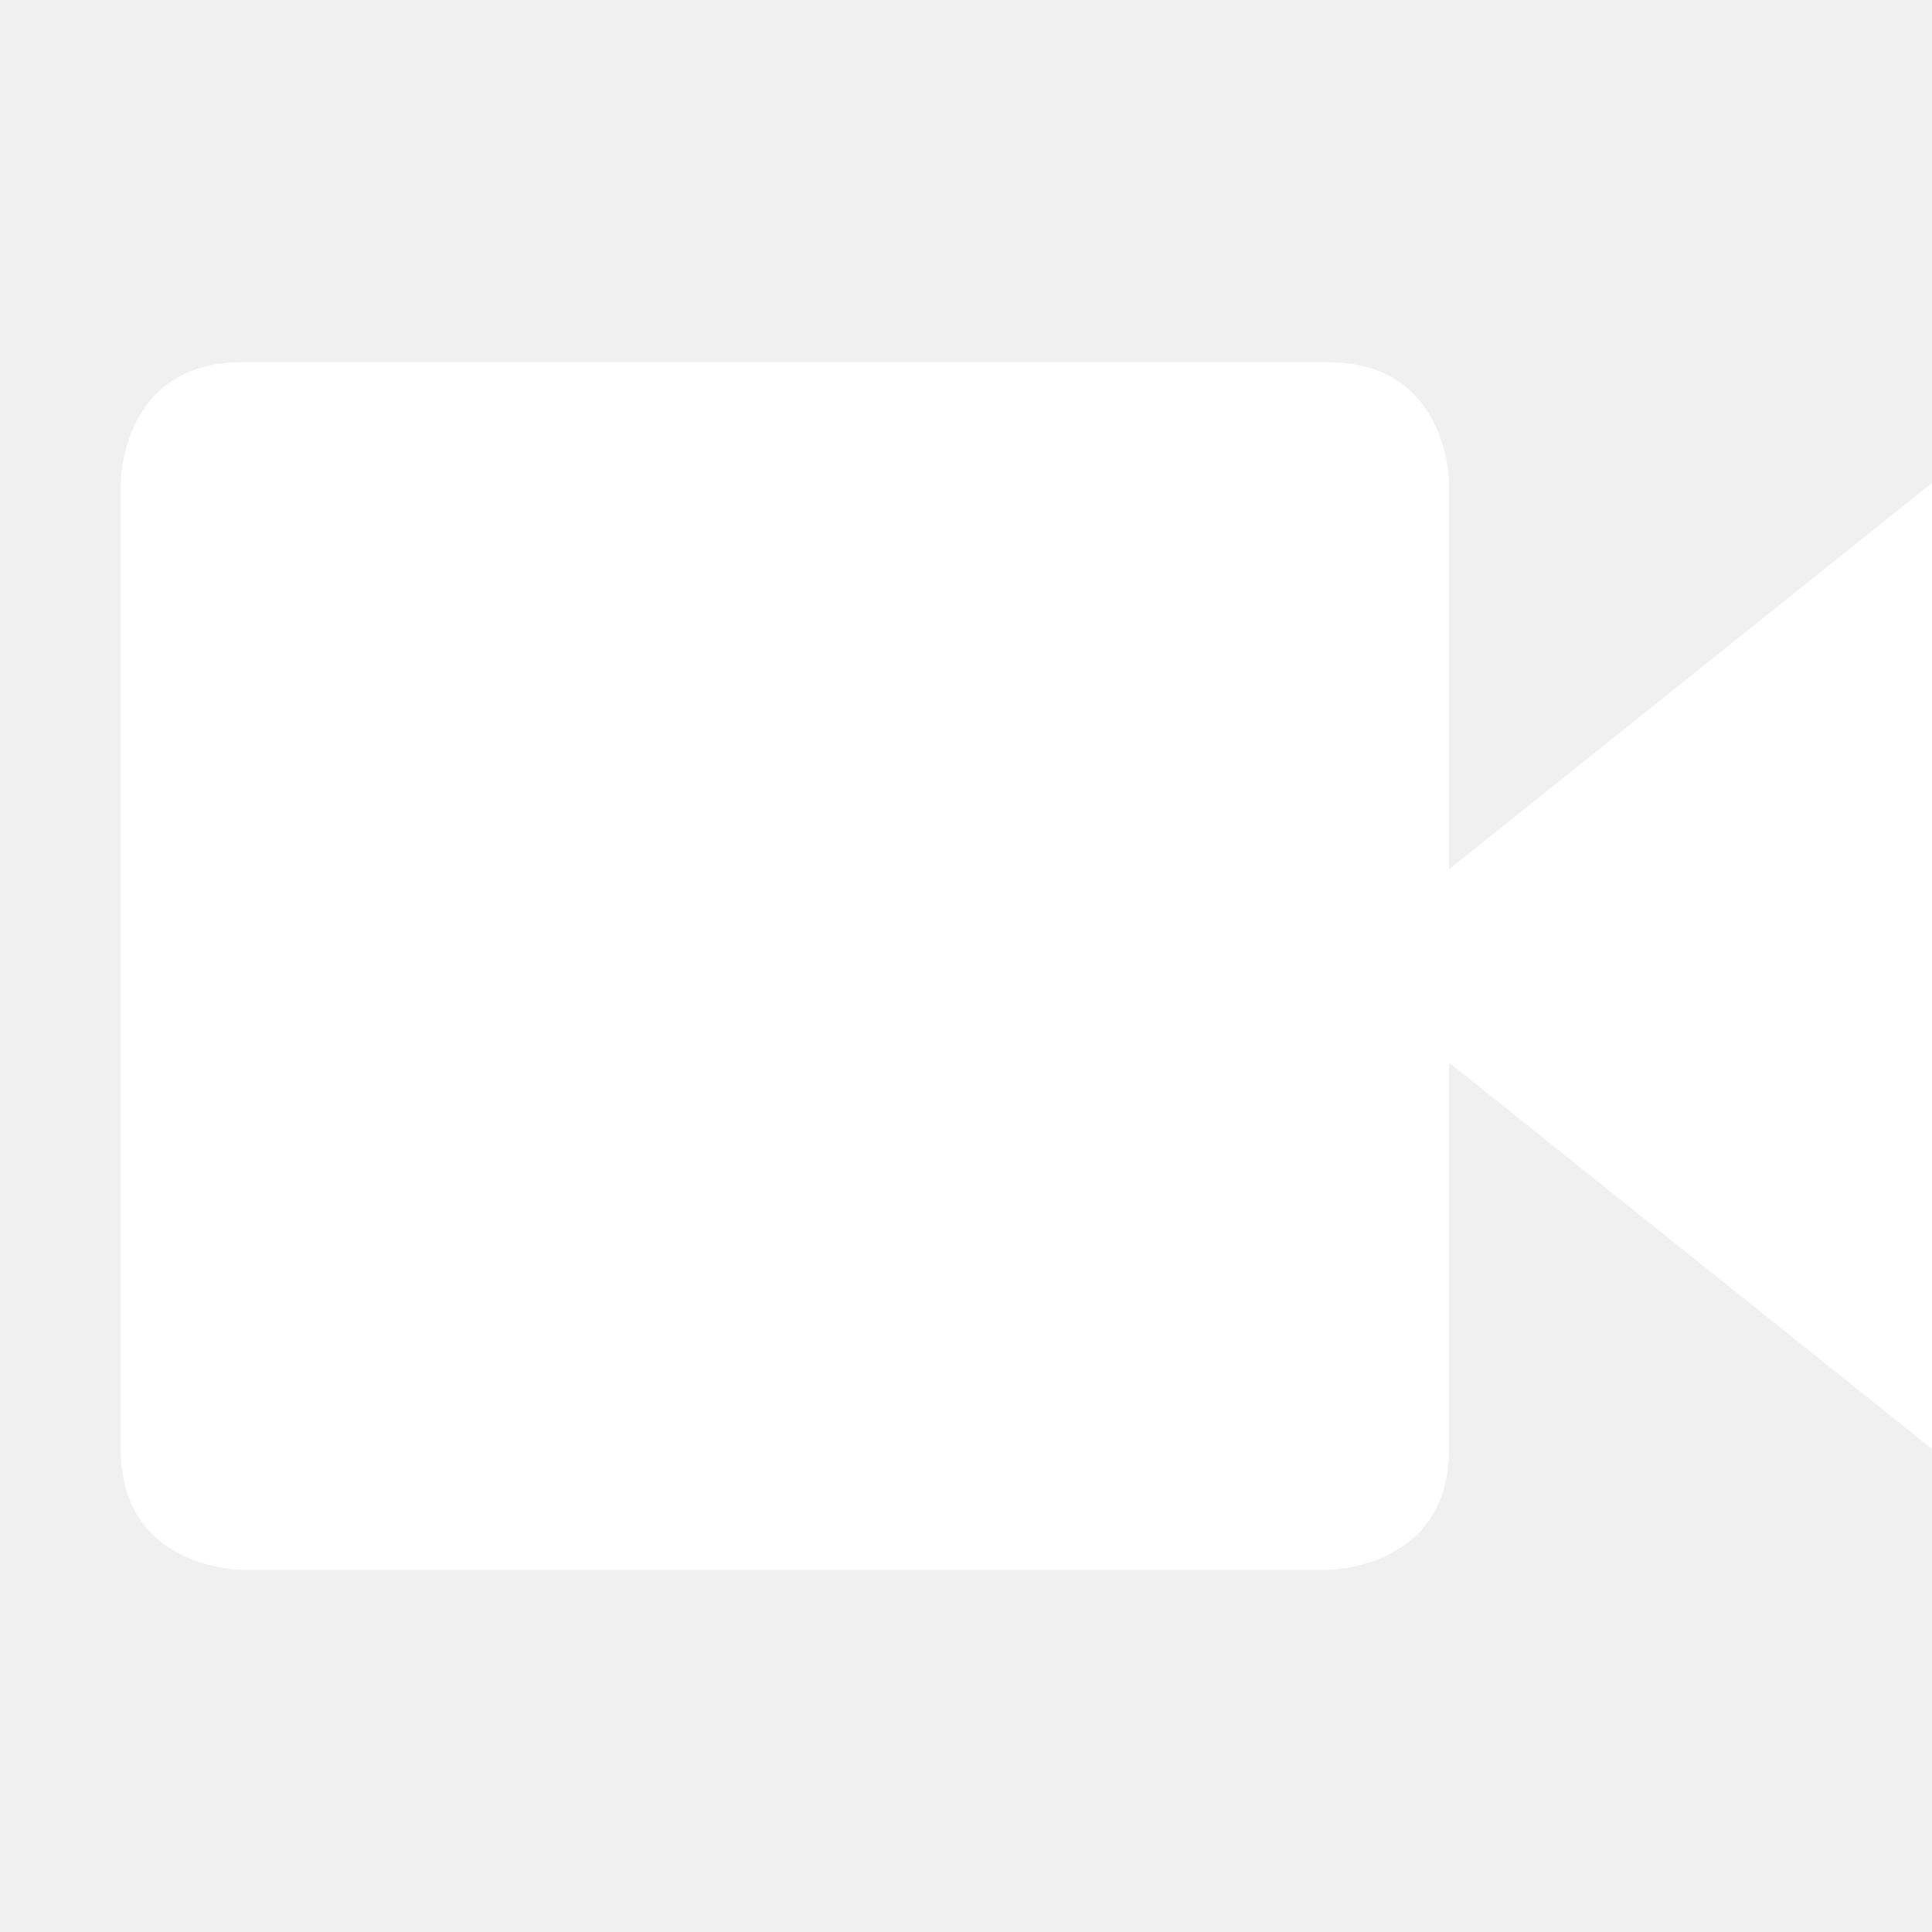
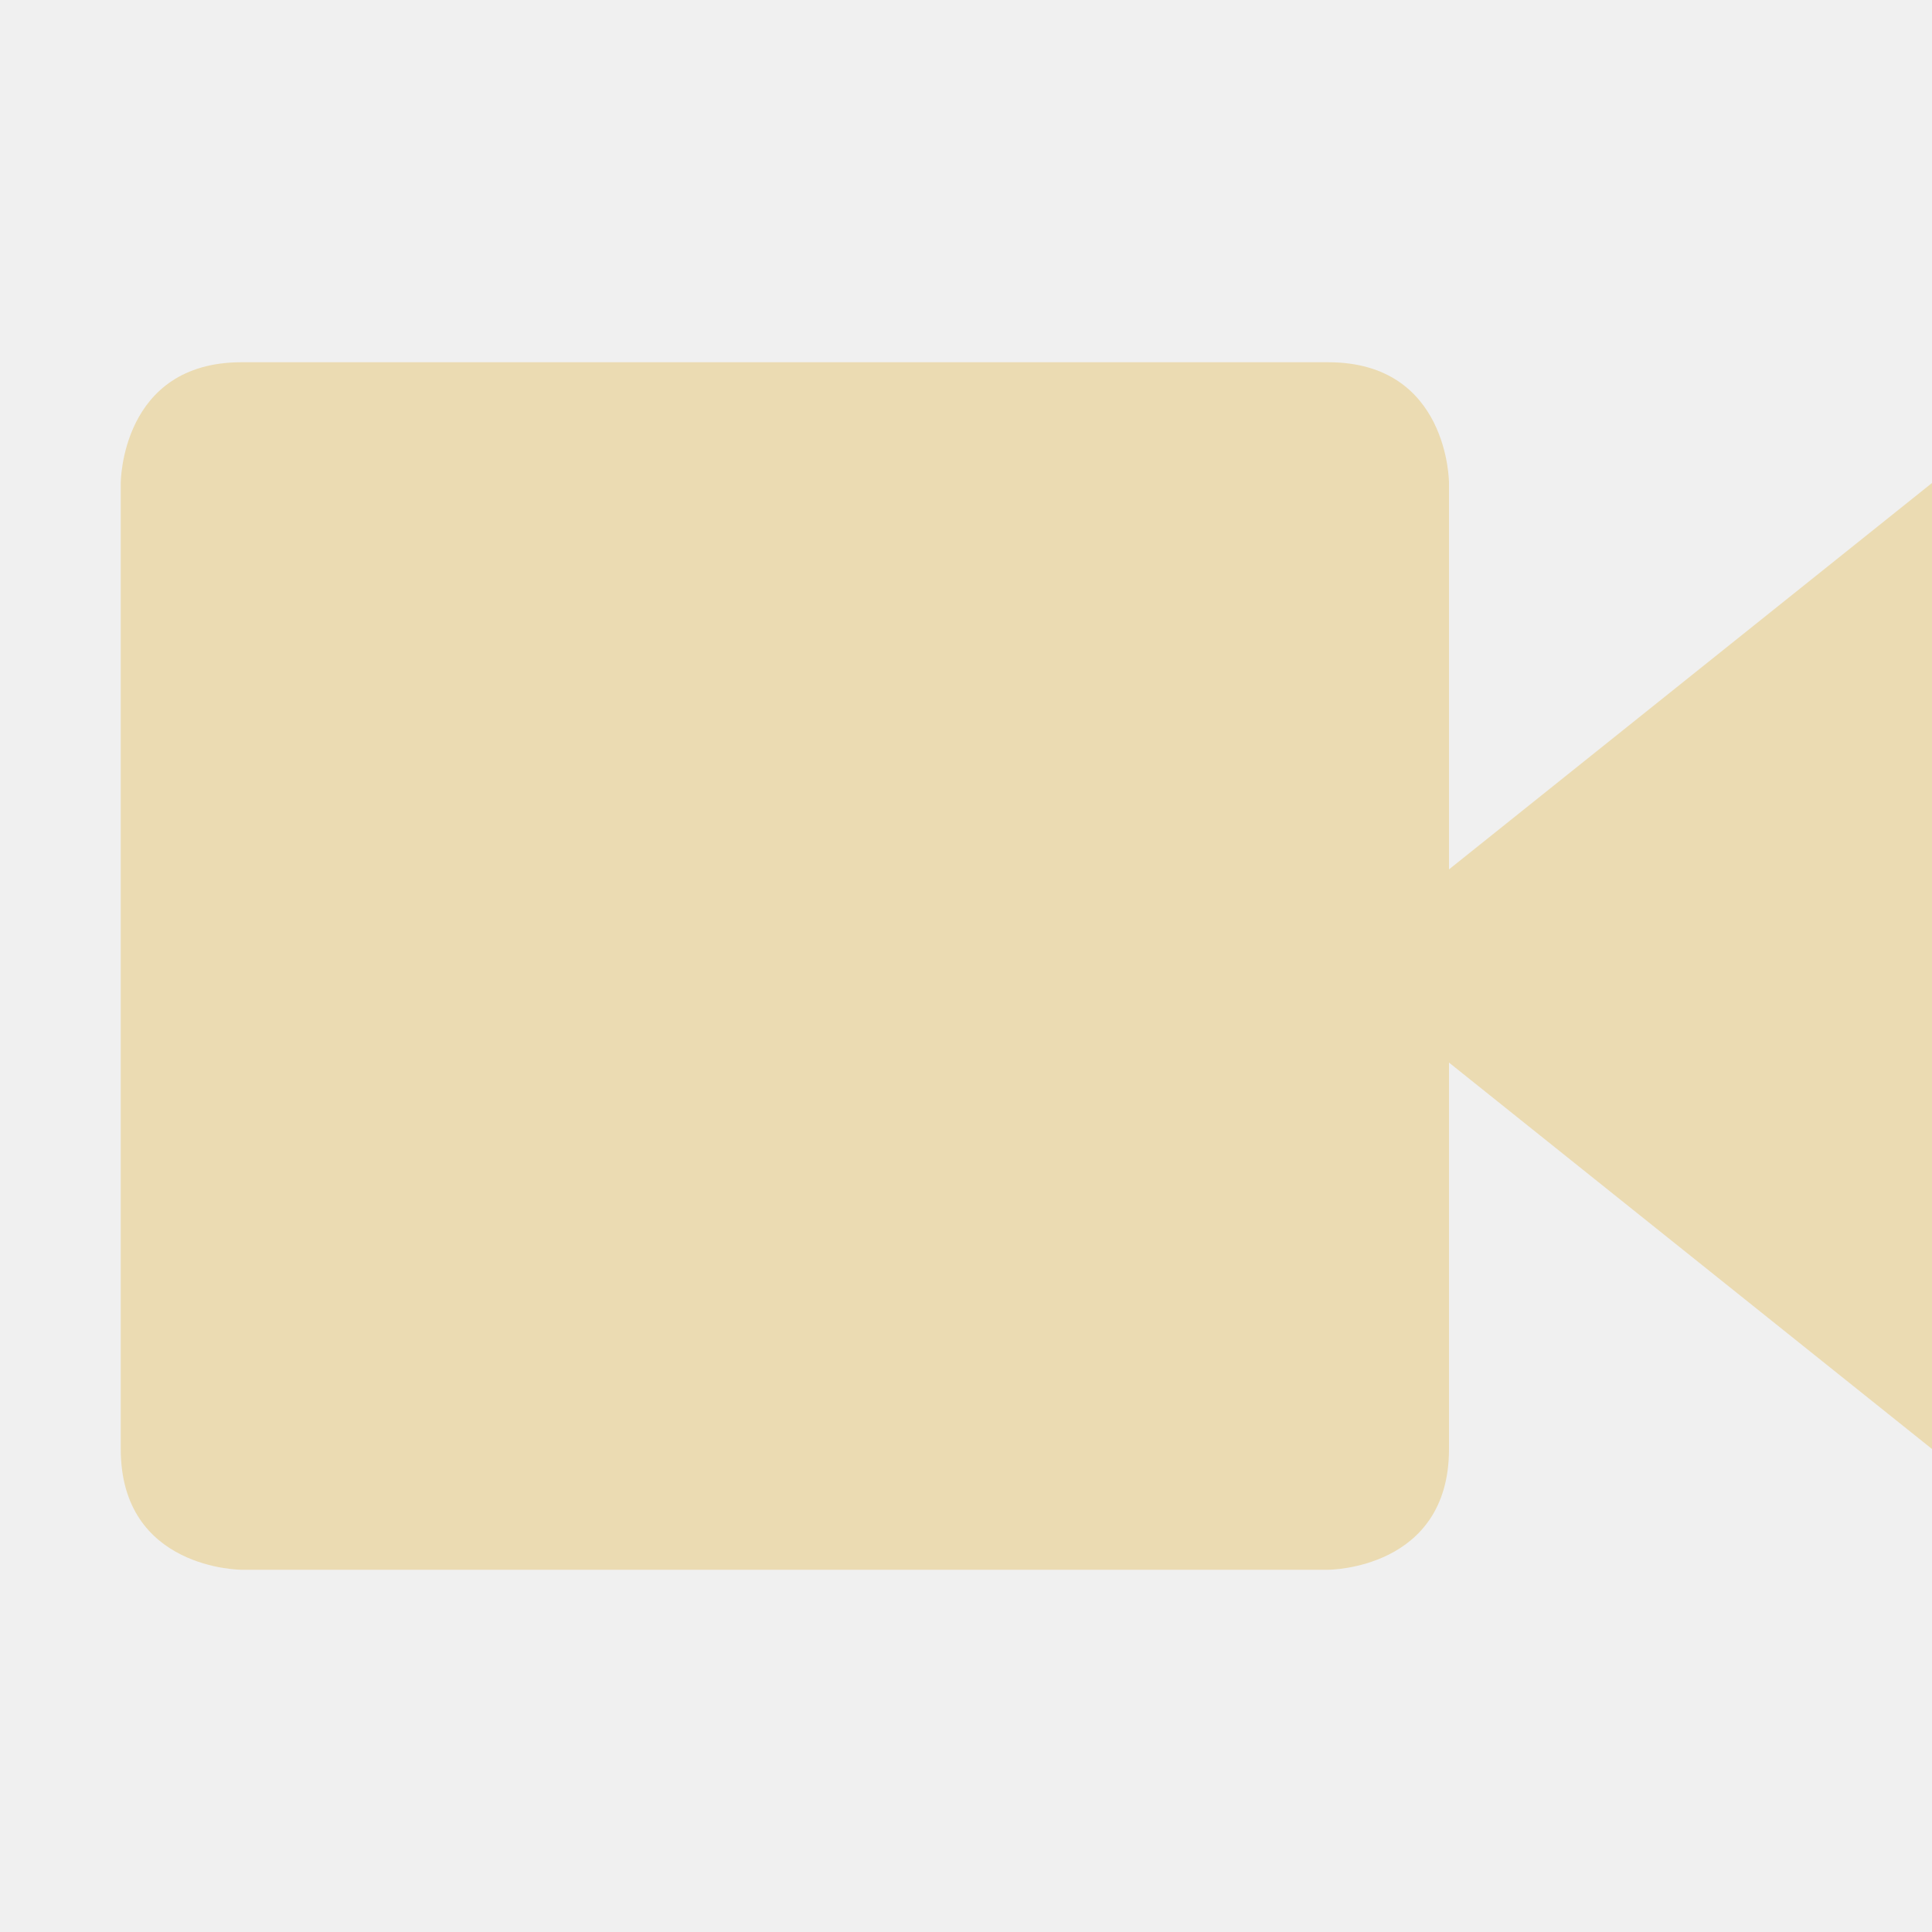
<svg xmlns="http://www.w3.org/2000/svg" width="16" height="16" version="1.1">
-   <path style="fill:#ffffff" d="M 2,3 H 11 C 12,3 12,4 12,4 V 12 C 12,13 11,13 11,13 H 2 C 2,13 1,13 1,12 V 4 C 1,4 1,3 2,3 Z M 16,4 V 12 L 11,8 Z" />
+   <path style="fill:#EBDBB2" d="M 2,3 H 11 C 12,3 12,4 12,4 V 12 C 12,13 11,13 11,13 H 2 C 2,13 1,13 1,12 V 4 C 1,4 1,3 2,3 Z M 16,4 V 12 L 11,8 Z" />
</svg>
